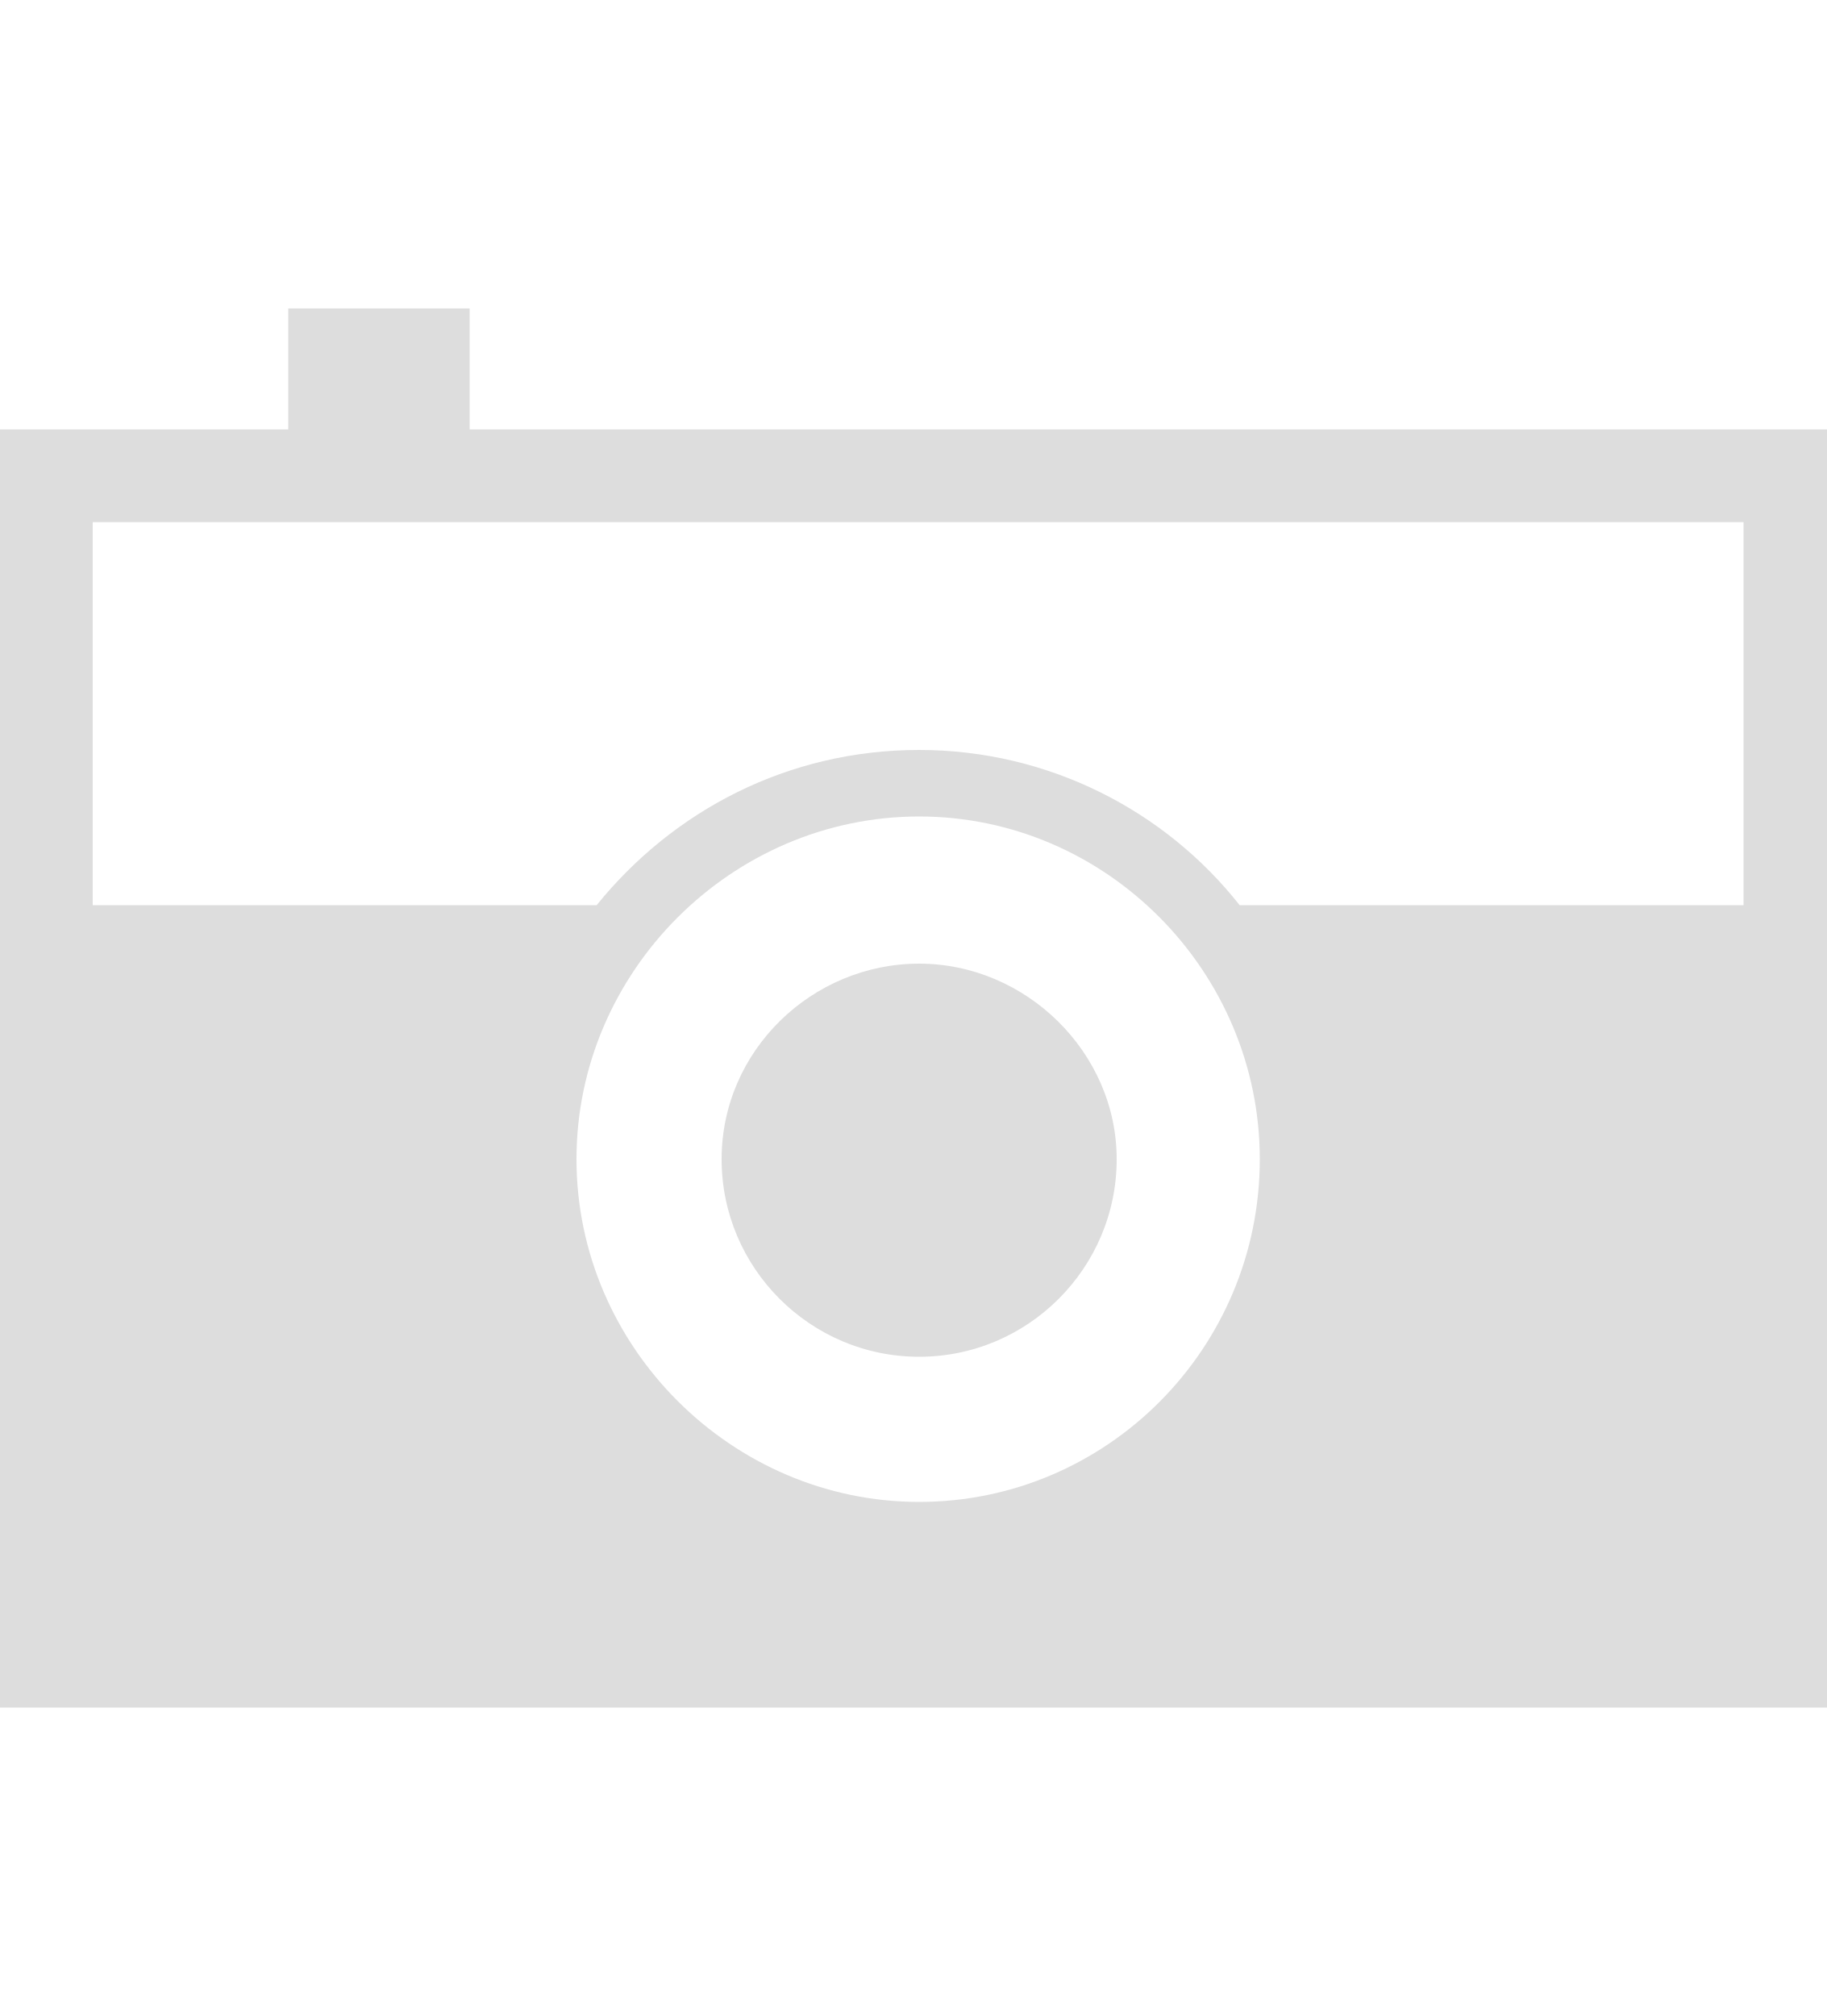
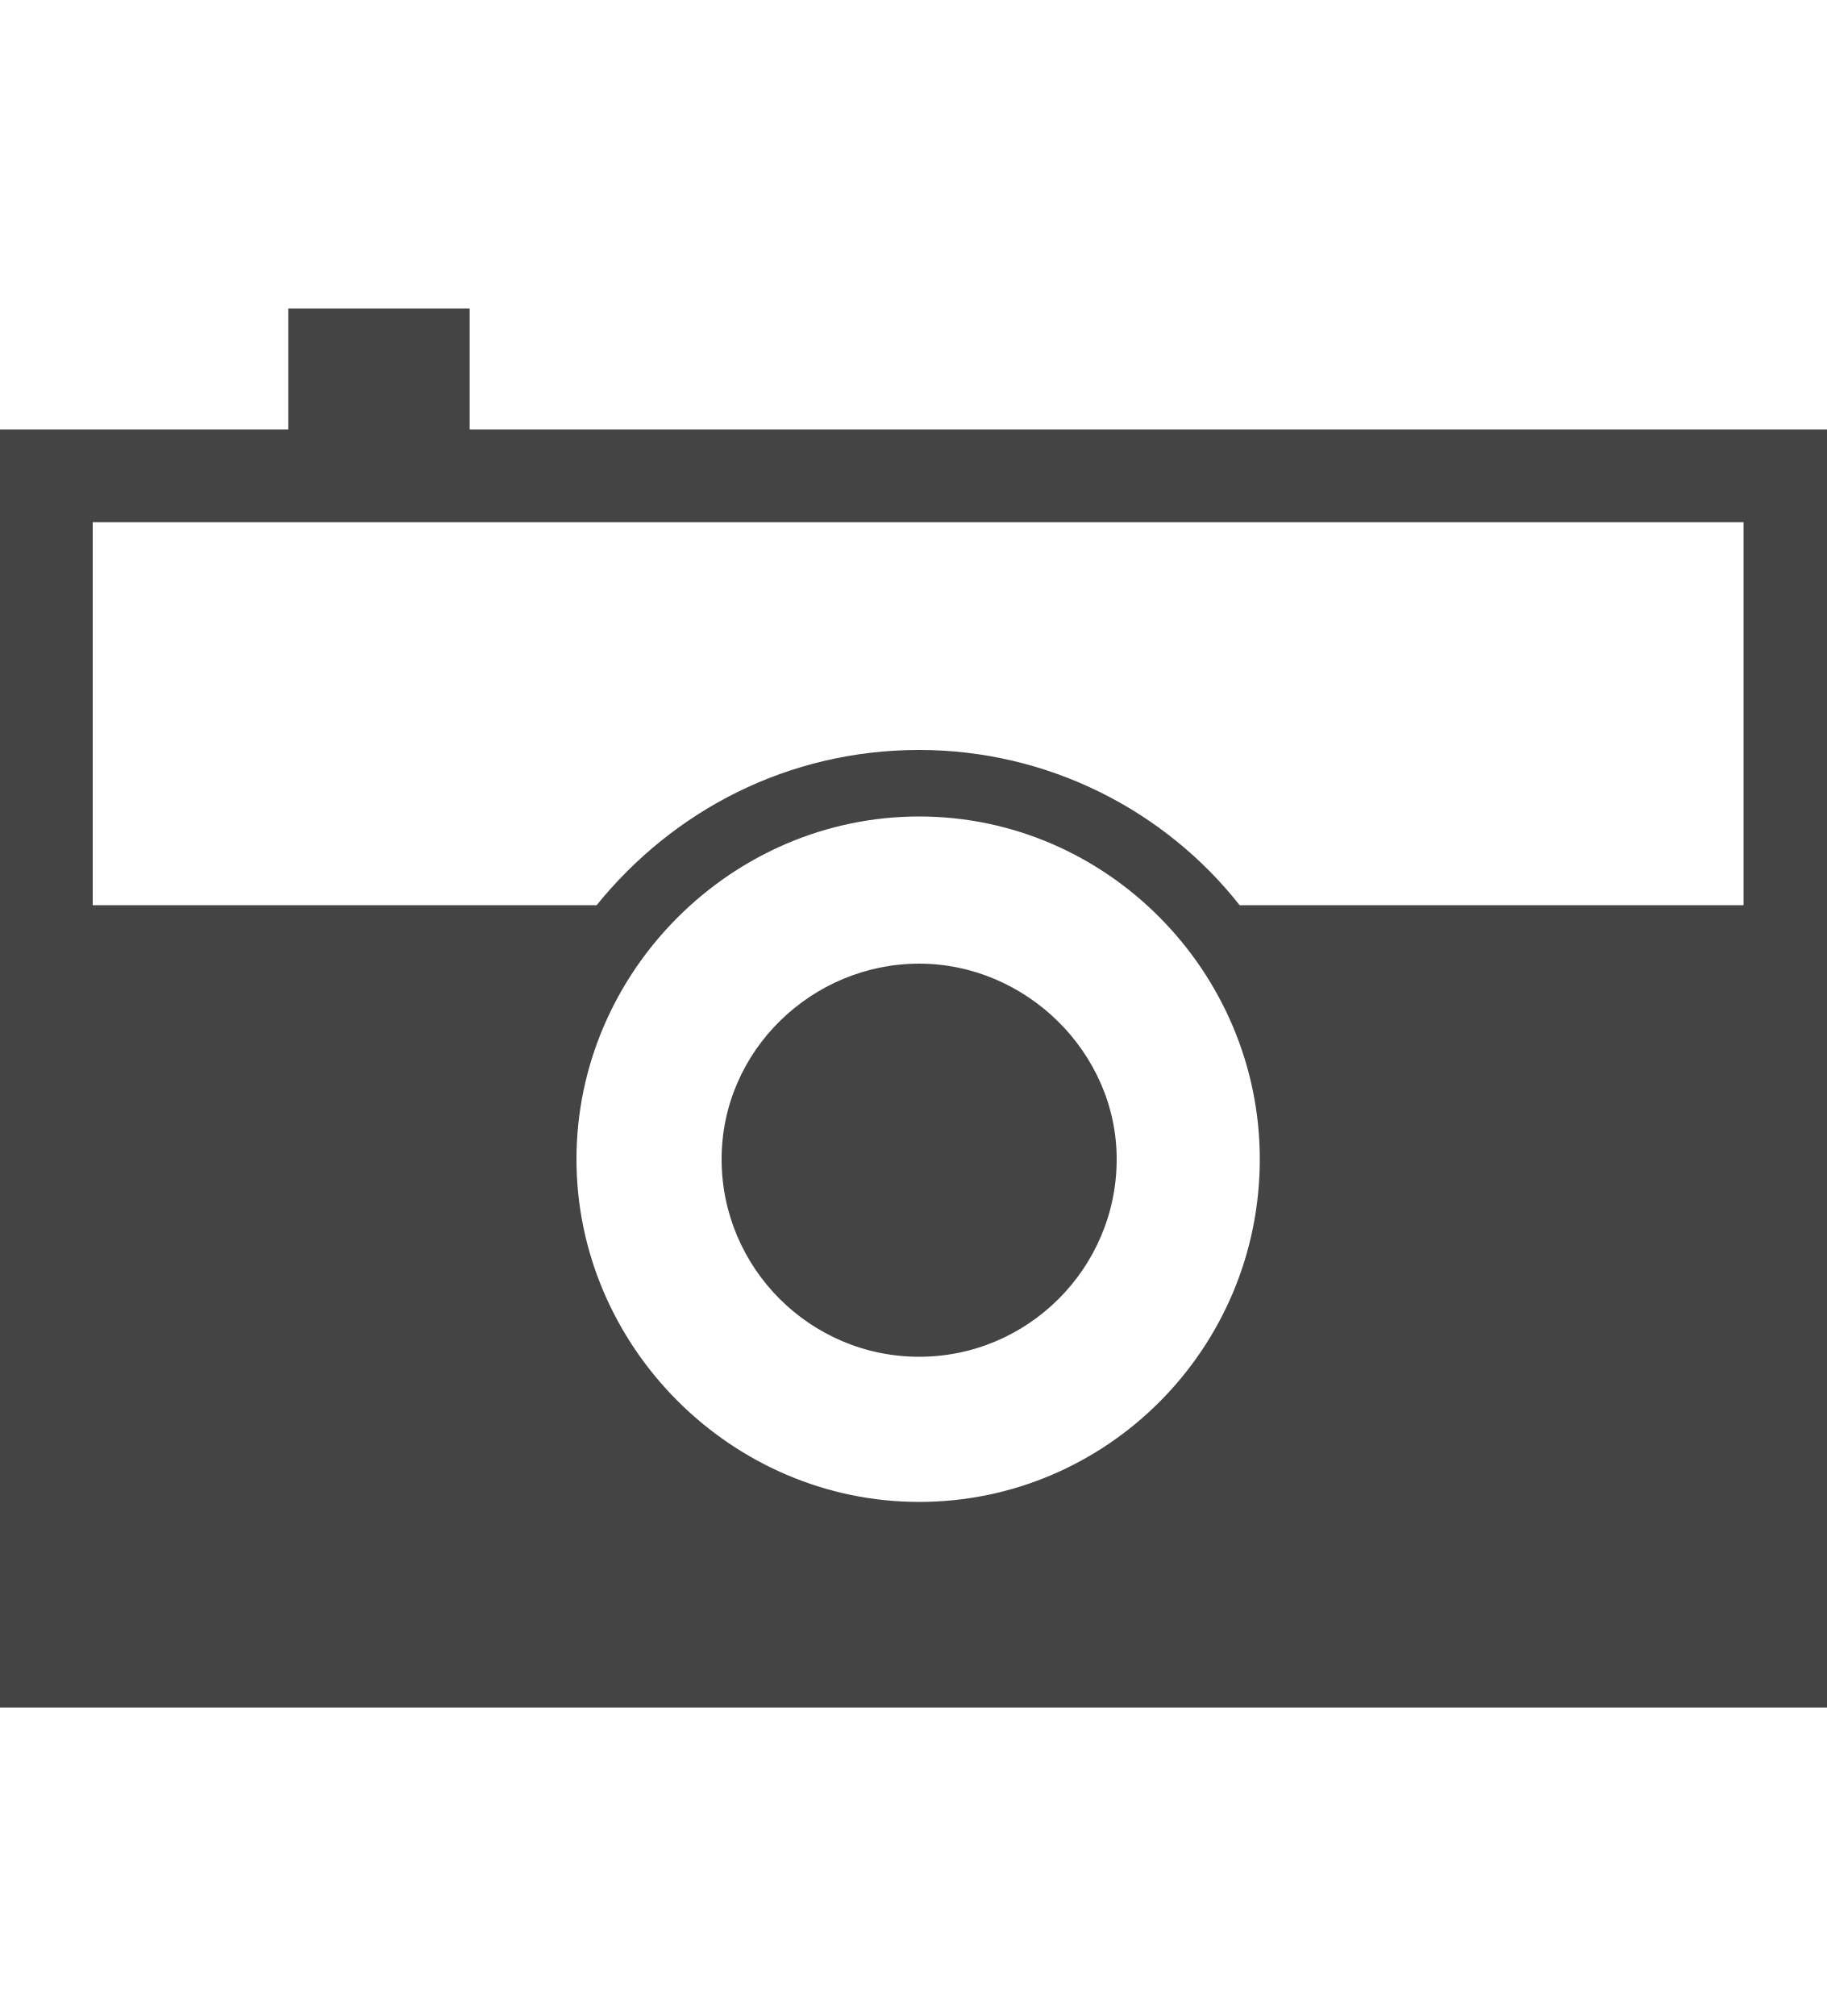
<svg xmlns="http://www.w3.org/2000/svg" version="1.1" width="29" height="32" viewBox="0 0 29 32">
-   <path d="M17.728 18.4c0 1.728-1.408 3.136-3.136 3.136s-3.136-1.408-3.136-3.136 1.44-3.104 3.136-3.104 3.136 1.408 3.136 3.104zM7.456 6.816h21.696v20.288h-29.152v-20.288h4.576v-1.92h2.88v1.92zM20 18.4c0-2.976-2.432-5.44-5.408-5.44s-5.44 2.464-5.44 5.44 2.464 5.44 5.44 5.44c2.976 0 5.408-2.432 5.408-5.44zM27.68 14.368v-6.080h-26.208v6.080h8c1.216-1.504 3.040-2.464 5.12-2.464 2.048 0 3.904 0.96 5.088 2.464h8z" fill="#DDD" />
+   <path d="M17.728 18.4c0 1.728-1.408 3.136-3.136 3.136s-3.136-1.408-3.136-3.136 1.44-3.104 3.136-3.104 3.136 1.408 3.136 3.104zM7.456 6.816h21.696v20.288h-29.152v-20.288h4.576v-1.92h2.88v1.92zM20 18.4c0-2.976-2.432-5.44-5.408-5.44s-5.44 2.464-5.44 5.44 2.464 5.44 5.44 5.44c2.976 0 5.408-2.432 5.408-5.44zM27.68 14.368v-6.080h-26.208v6.080h8c1.216-1.504 3.040-2.464 5.12-2.464 2.048 0 3.904 0.96 5.088 2.464h8z" fill="#444444" />
</svg>
